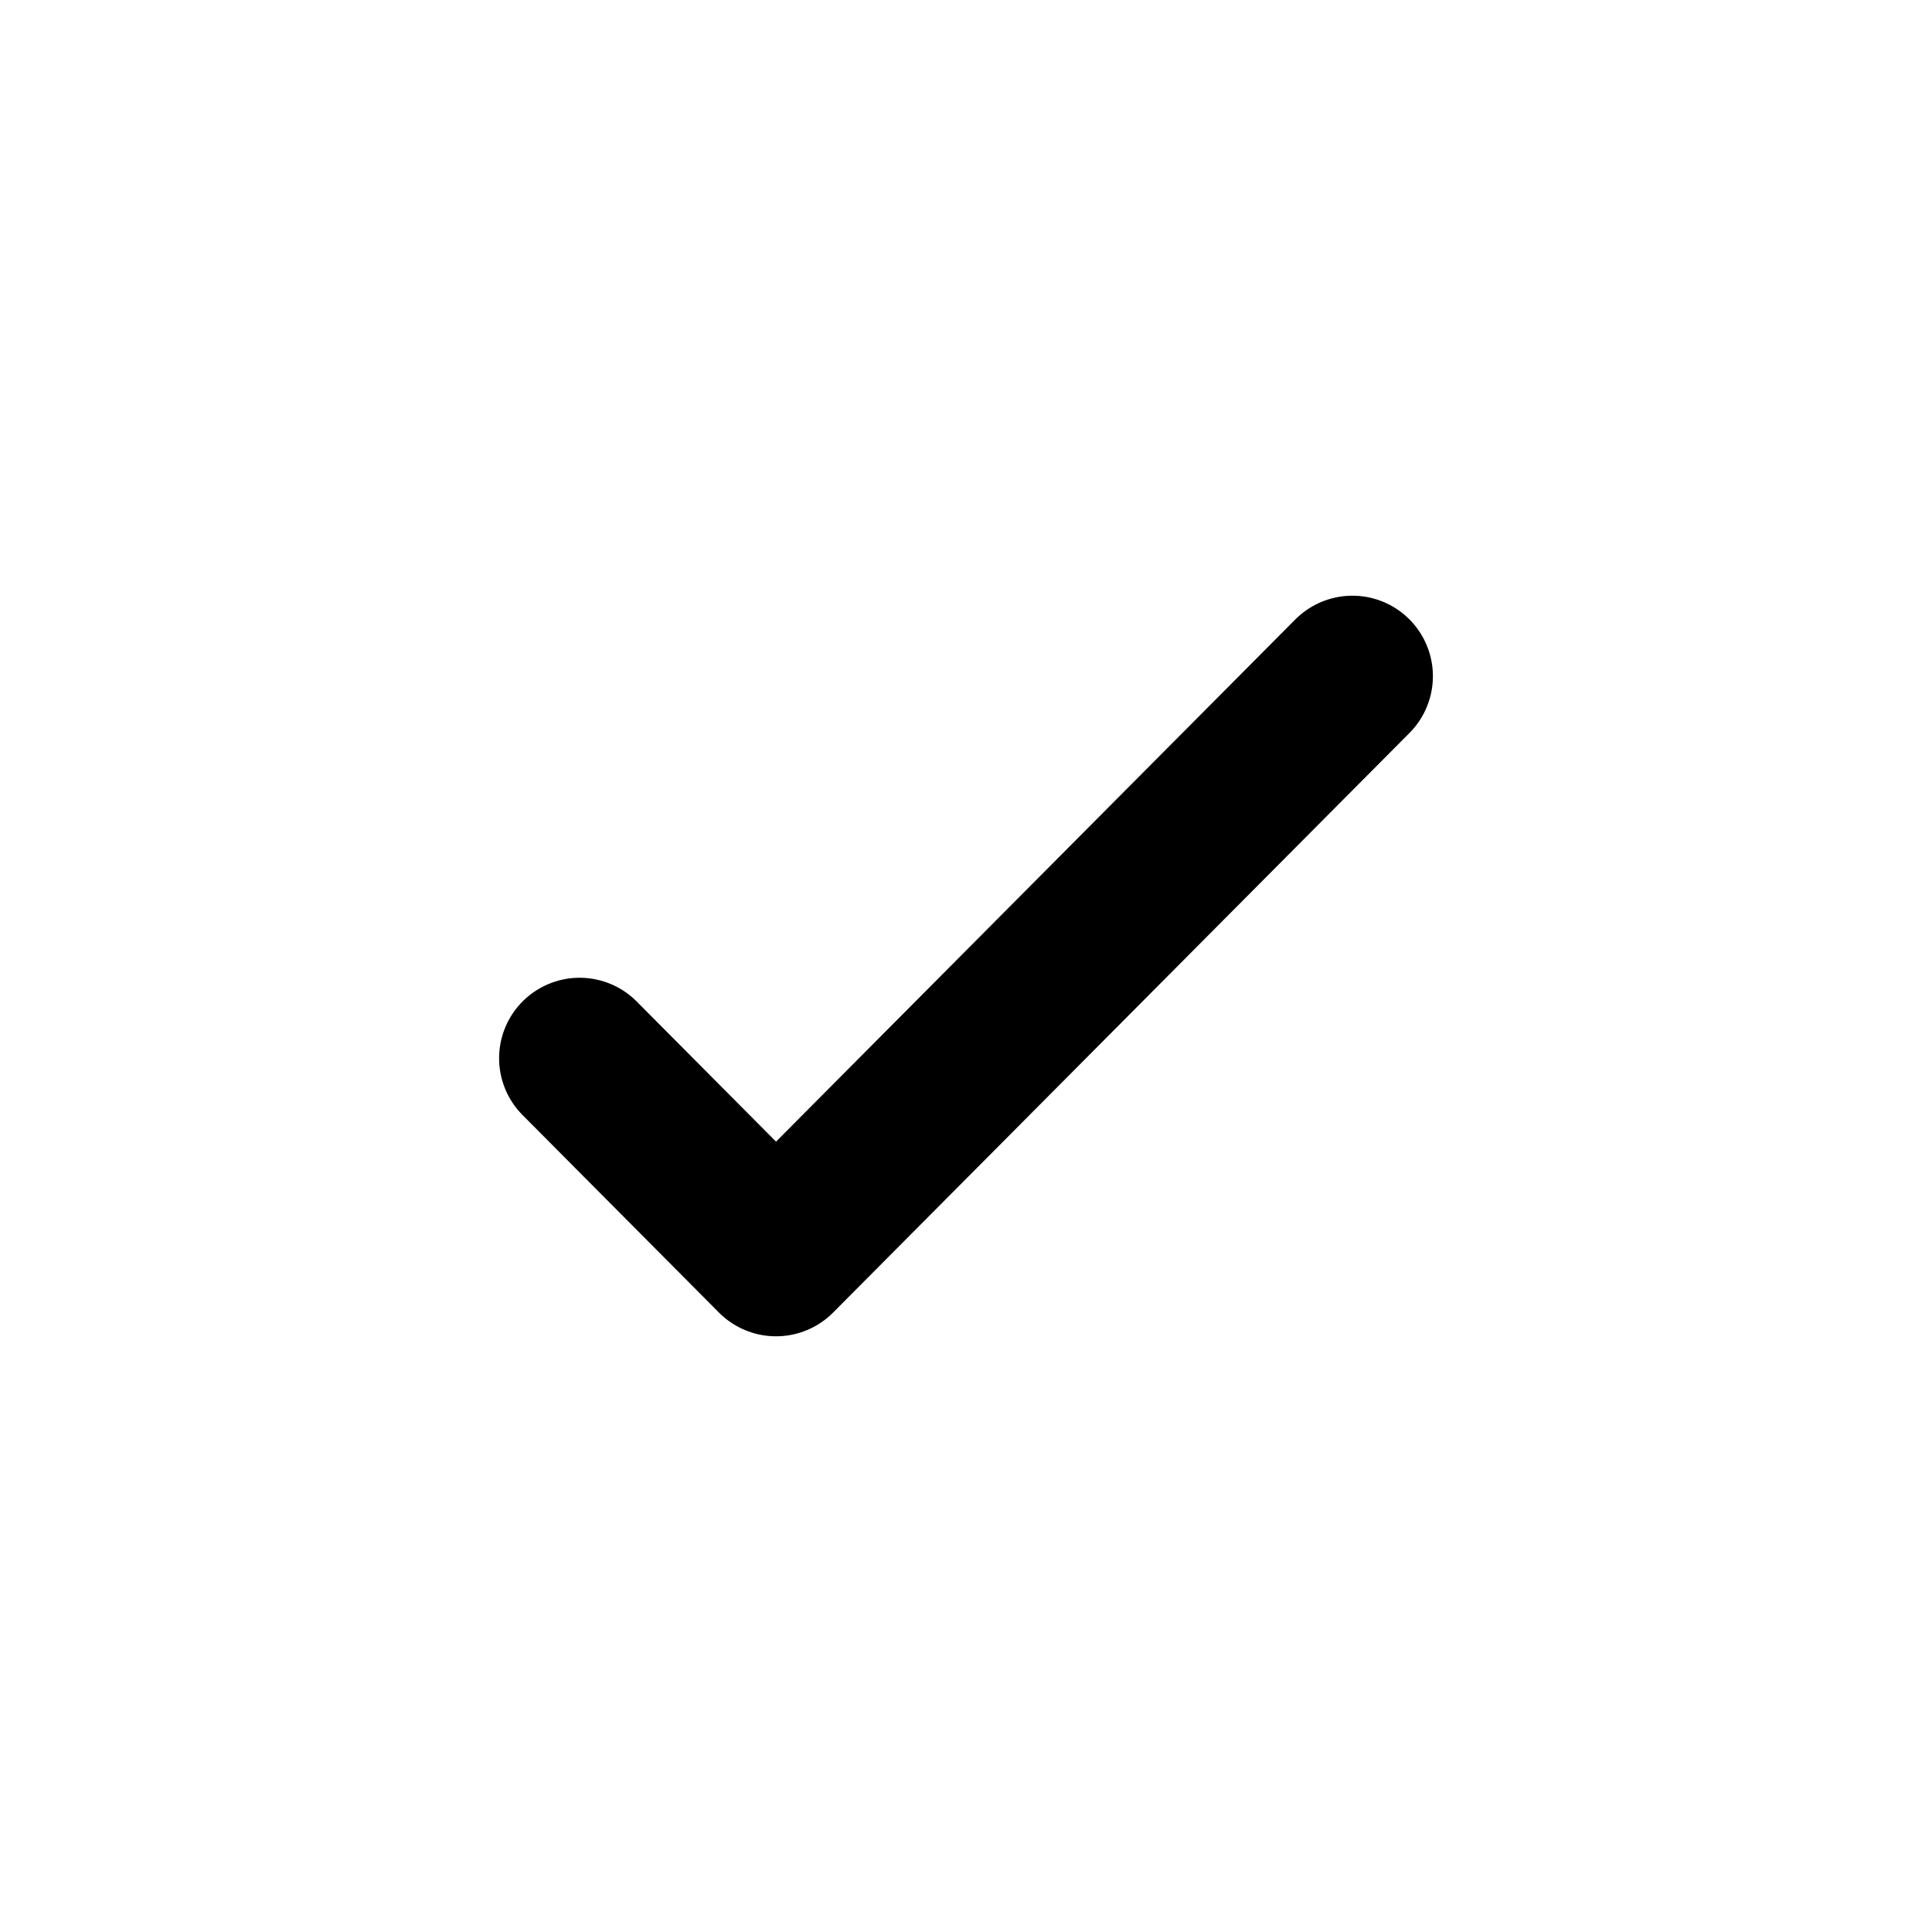
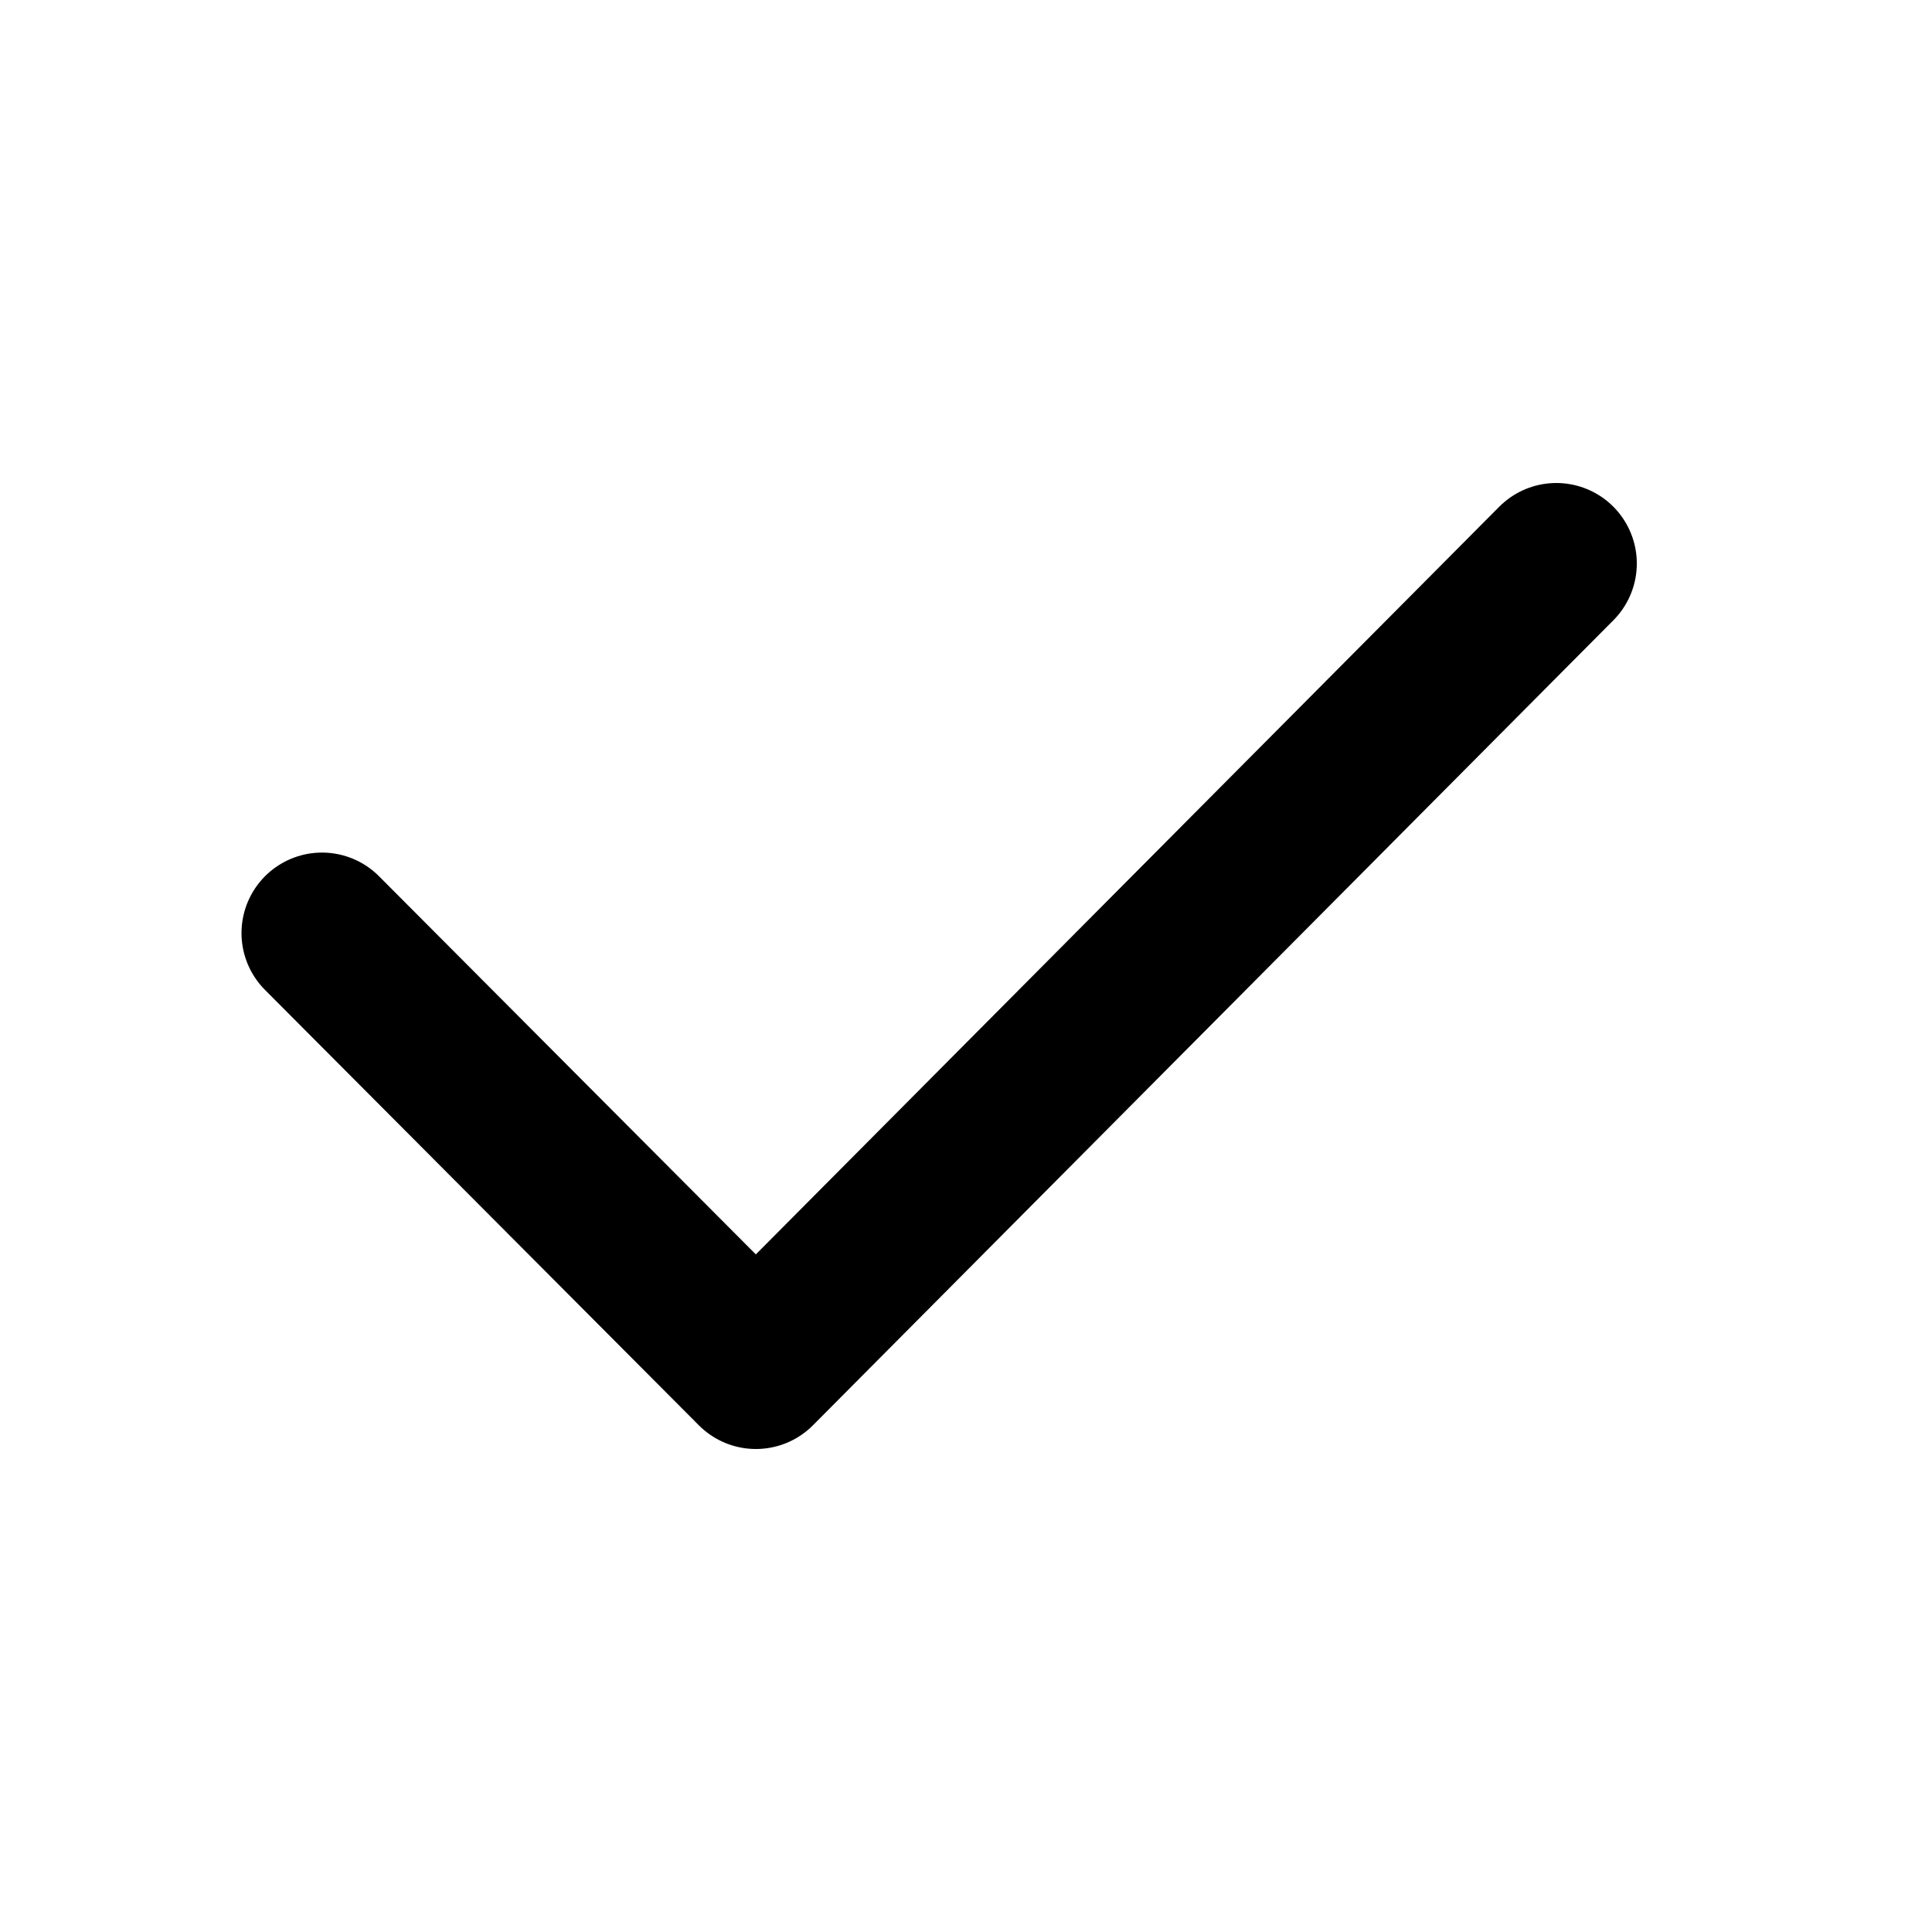
<svg xmlns="http://www.w3.org/2000/svg" width="24" height="24" viewBox="0 0 24 24" fill="none">
-   <path d="M16.8 8.4L9.64 15.6L7.2 13.146" stroke="black" stroke-width="2" stroke-linecap="round" stroke-linejoin="round" />
+   <path d="M19.333 7L9.39 17L4 11.591" stroke="black" stroke-width="2" stroke-linecap="round" stroke-linejoin="round" />
</svg>
